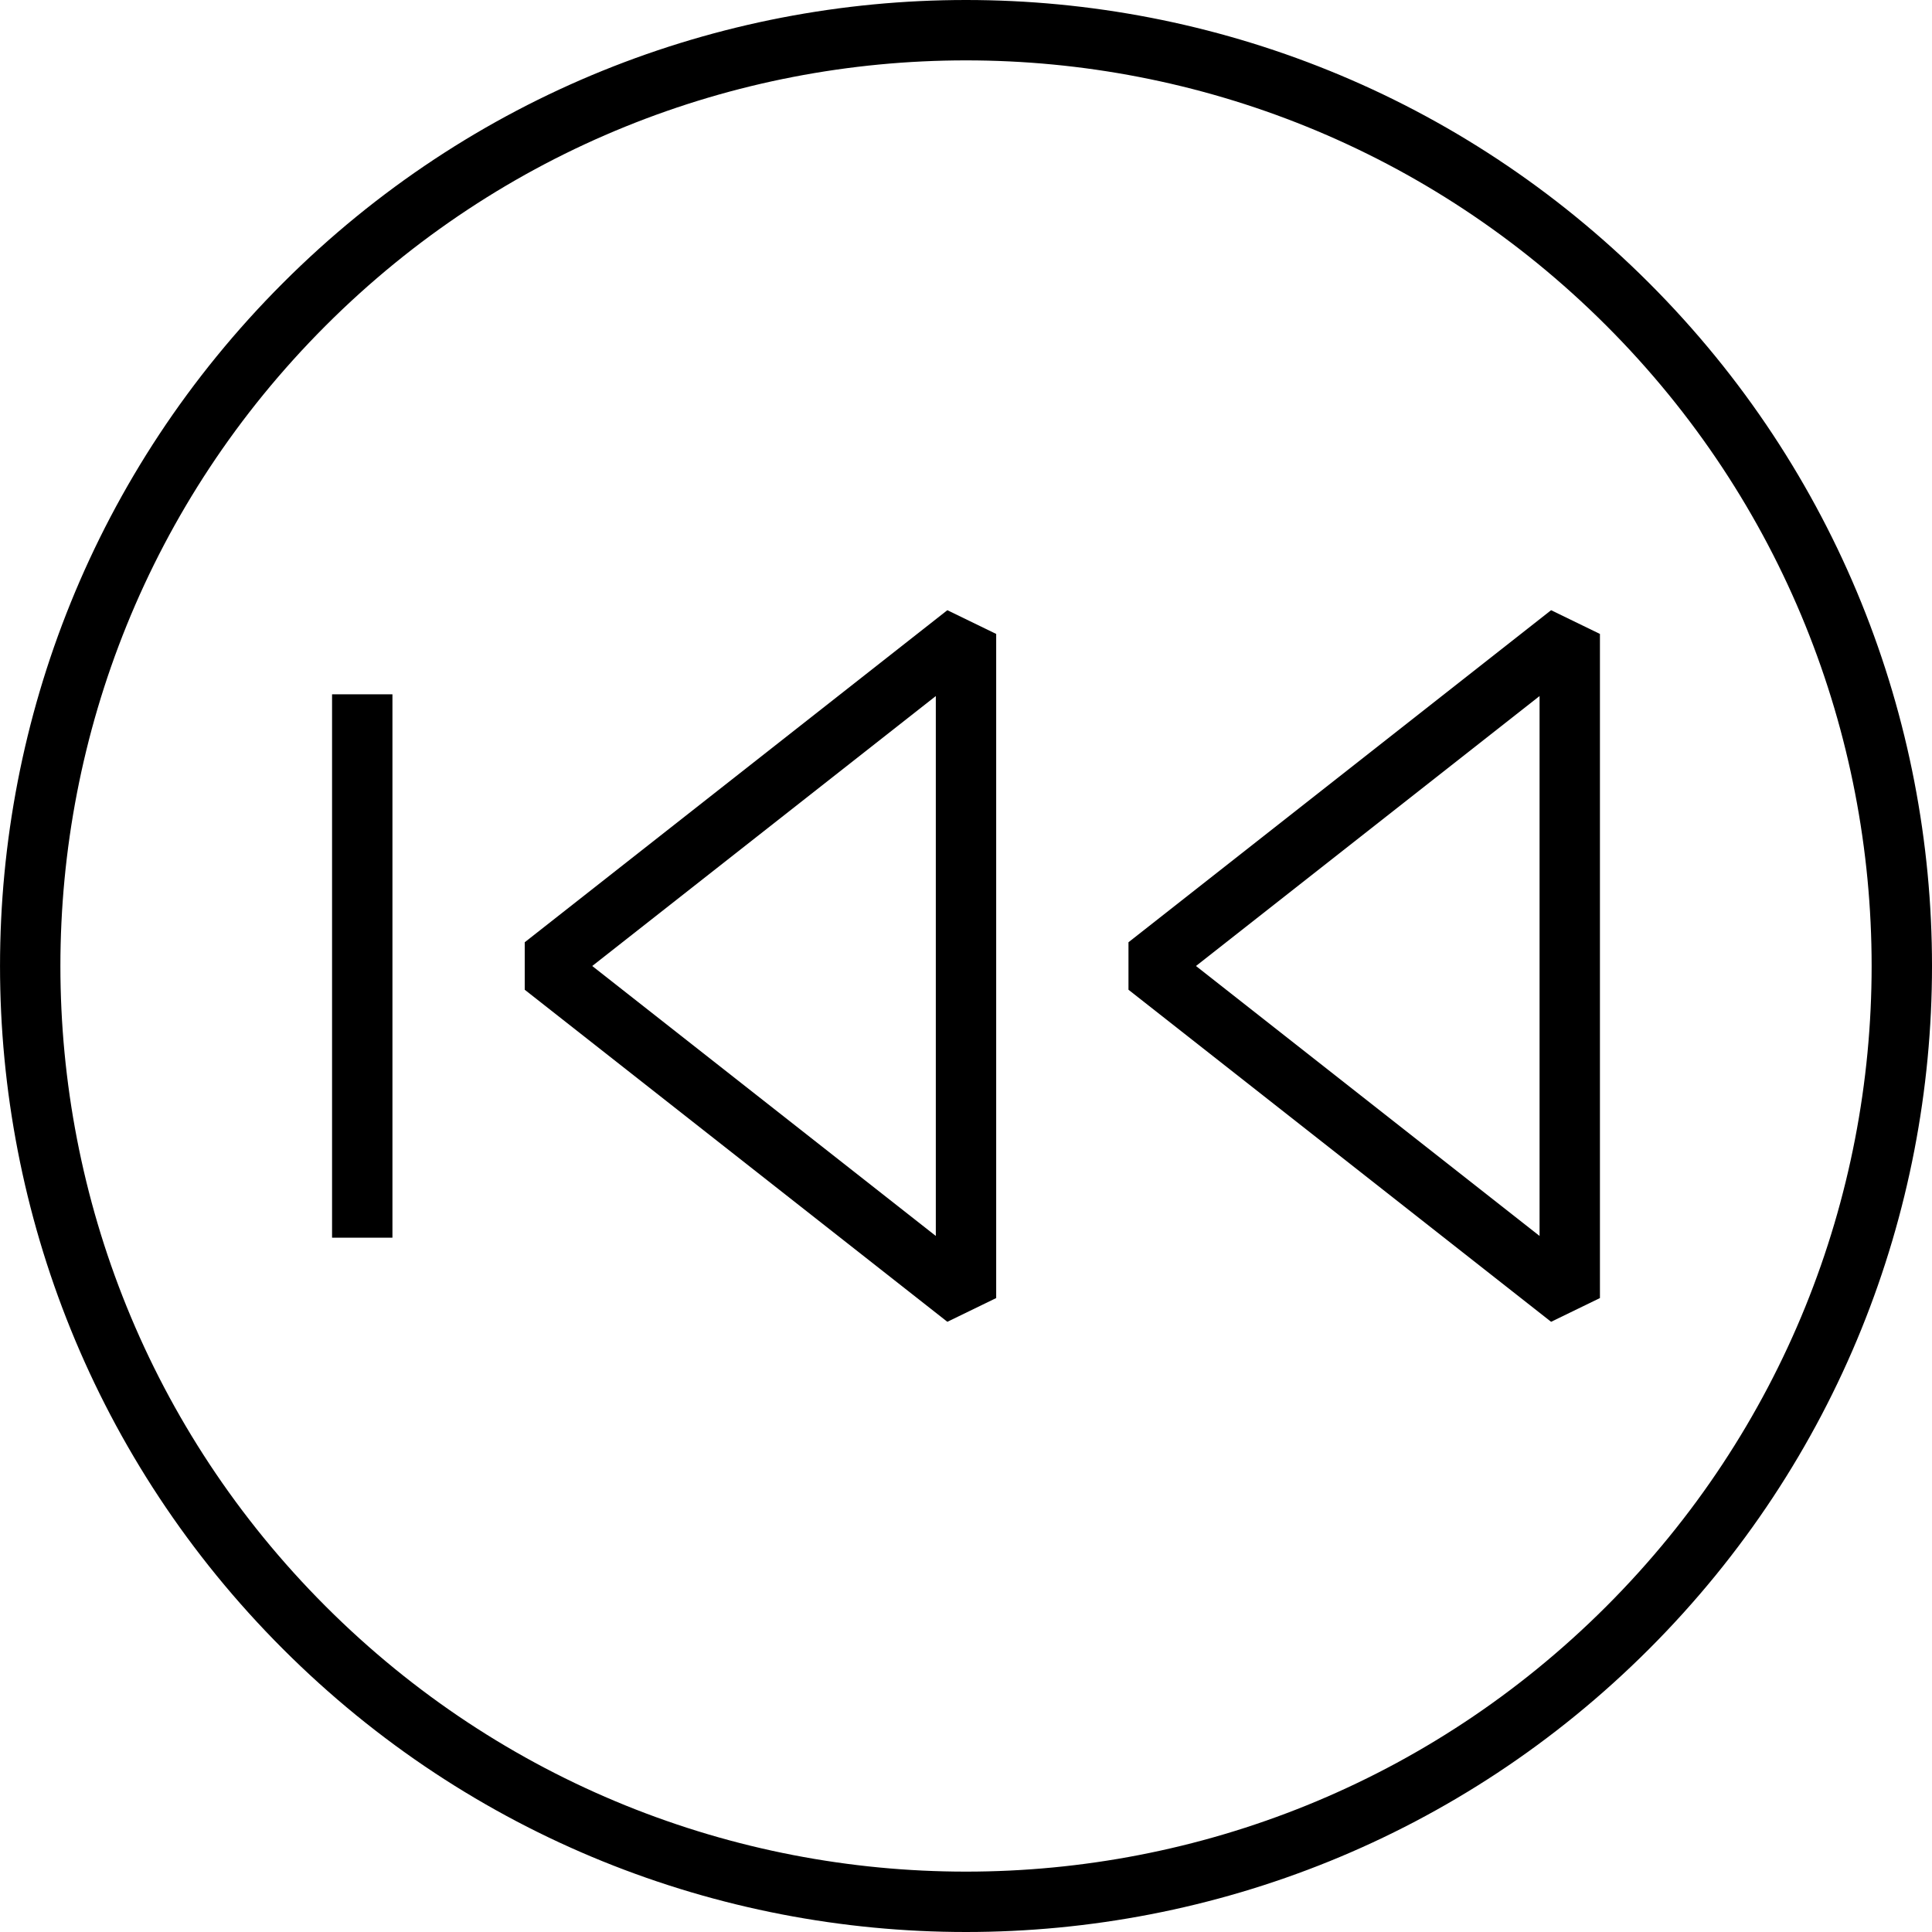
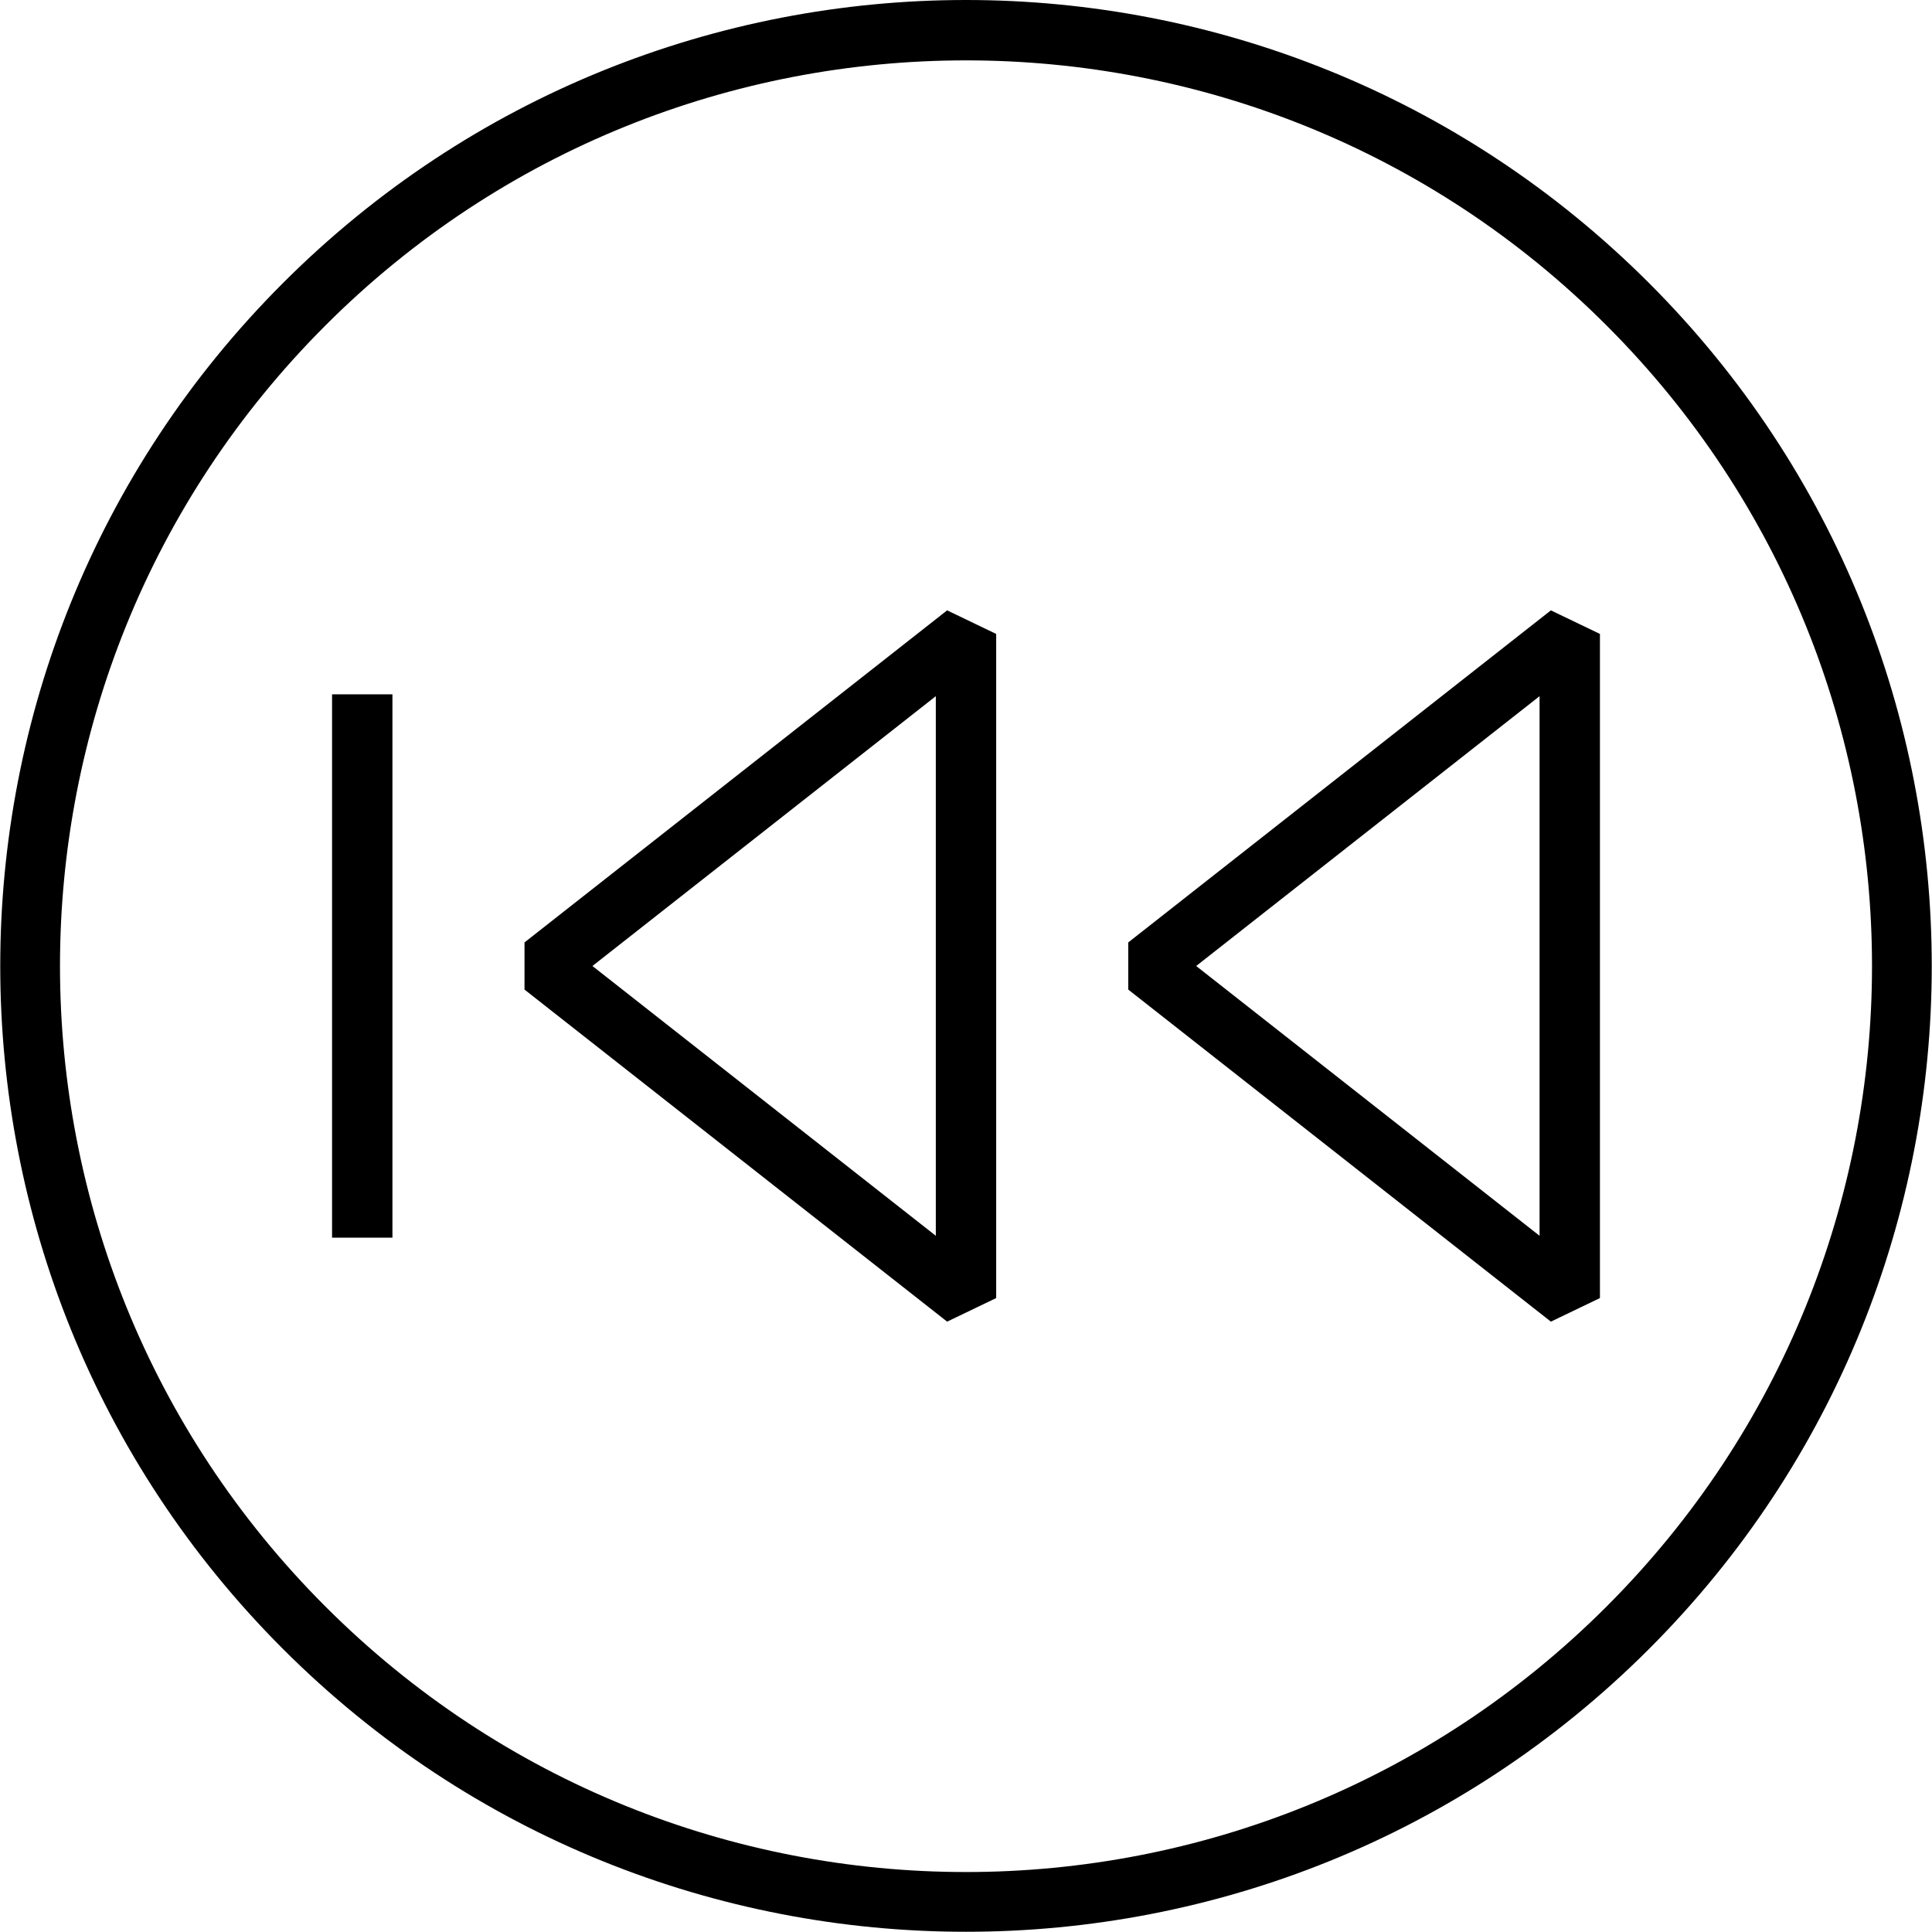
- <svg xmlns="http://www.w3.org/2000/svg" version="1.1" id="Layer_1" x="0px" y="0px" width="64px" height="64px" viewBox="0 0 64 64" enable-background="new 0 0 64 64" xml:space="preserve">
-   <g>
-     <polygon fill="none" stroke="#000000" stroke-width="2" stroke-linejoin="bevel" stroke-miterlimit="10" points="32,43 18,32    32,21  " />
-     <polygon fill="none" stroke="#000000" stroke-width="2" stroke-linejoin="bevel" stroke-miterlimit="10" points="52,43 38,32    52,21  " />
-     <line fill="none" stroke="#000000" stroke-width="2" stroke-miterlimit="10" x1="12" y1="41" x2="12" y2="23" />
-     <path fill="none" stroke="#000000" stroke-width="2" stroke-miterlimit="10" d="M53.92,10.081   c12.107,12.105,12.107,31.732,0,43.838c-12.106,12.108-31.734,12.108-43.839,0c-12.107-12.105-12.107-31.732,0-43.838   C22.186-2.027,41.813-2.027,53.92,10.081z" />
-   </g>
+ <svg xmlns="http://www.w3.org/2000/svg" version="1.1" width="64" height="64" viewBox="0 0 64 64" id="Layer_1" xml:space="preserve">
+   <defs id="defs6318" />
+   <path d="M 32,0 C 23.809,2.7674251e-6 15.619,3.13 9.375,9.375 c -12.489,12.488 -12.489,32.763 0,45.25 12.487,12.49 32.762,12.49 45.25,0 12.489,-12.488 12.489,-32.763 0,-45.25 C 48.38,3.13 40.191,-2.7674251e-6 32,0 z m 0,2 c 7.675,2.8e-6 15.356,2.918 21.219,8.781 11.725,11.723 11.725,30.714 0,42.438 -11.724,11.726 -30.715,11.726 -42.438,0 -11.725,-11.723 -11.725,-30.714 0,-42.438 C 16.643,4.918 24.325,2 32,2 z m -0.625,18.219 -14,11 0,1.562 14,11 L 33,43 33,21 31.375,20.219 z m 20,0 -14,11 0,1.562 14,11 L 53,43 53,21 51.375,20.219 z M 11,23 l 0,18 2,0 0,-18 -2,0 z m 20,0.062 0,17.875 L 19.625,32 31,23.062 z m 20,0 0,17.875 L 39.625,32 51,23.062 z" id="polygon6308" style="font-size:medium;font-style:normal;font-variant:normal;font-weight:normal;font-stretch:normal;text-indent:0;text-align:start;text-decoration:none;line-height:normal;letter-spacing:normal;word-spacing:normal;text-transform:none;direction:ltr;block-progression:tb;writing-mode:lr-tb;text-anchor:start;baseline-shift:baseline;color:#000000;fill:#000000;fill-opacity:1;stroke:none;stroke-width:2;marker:none;visibility:visible;display:inline;overflow:visible;enable-background:accumulate;font-family:Sans;-inkscape-font-specification:Sans" />
</svg>
